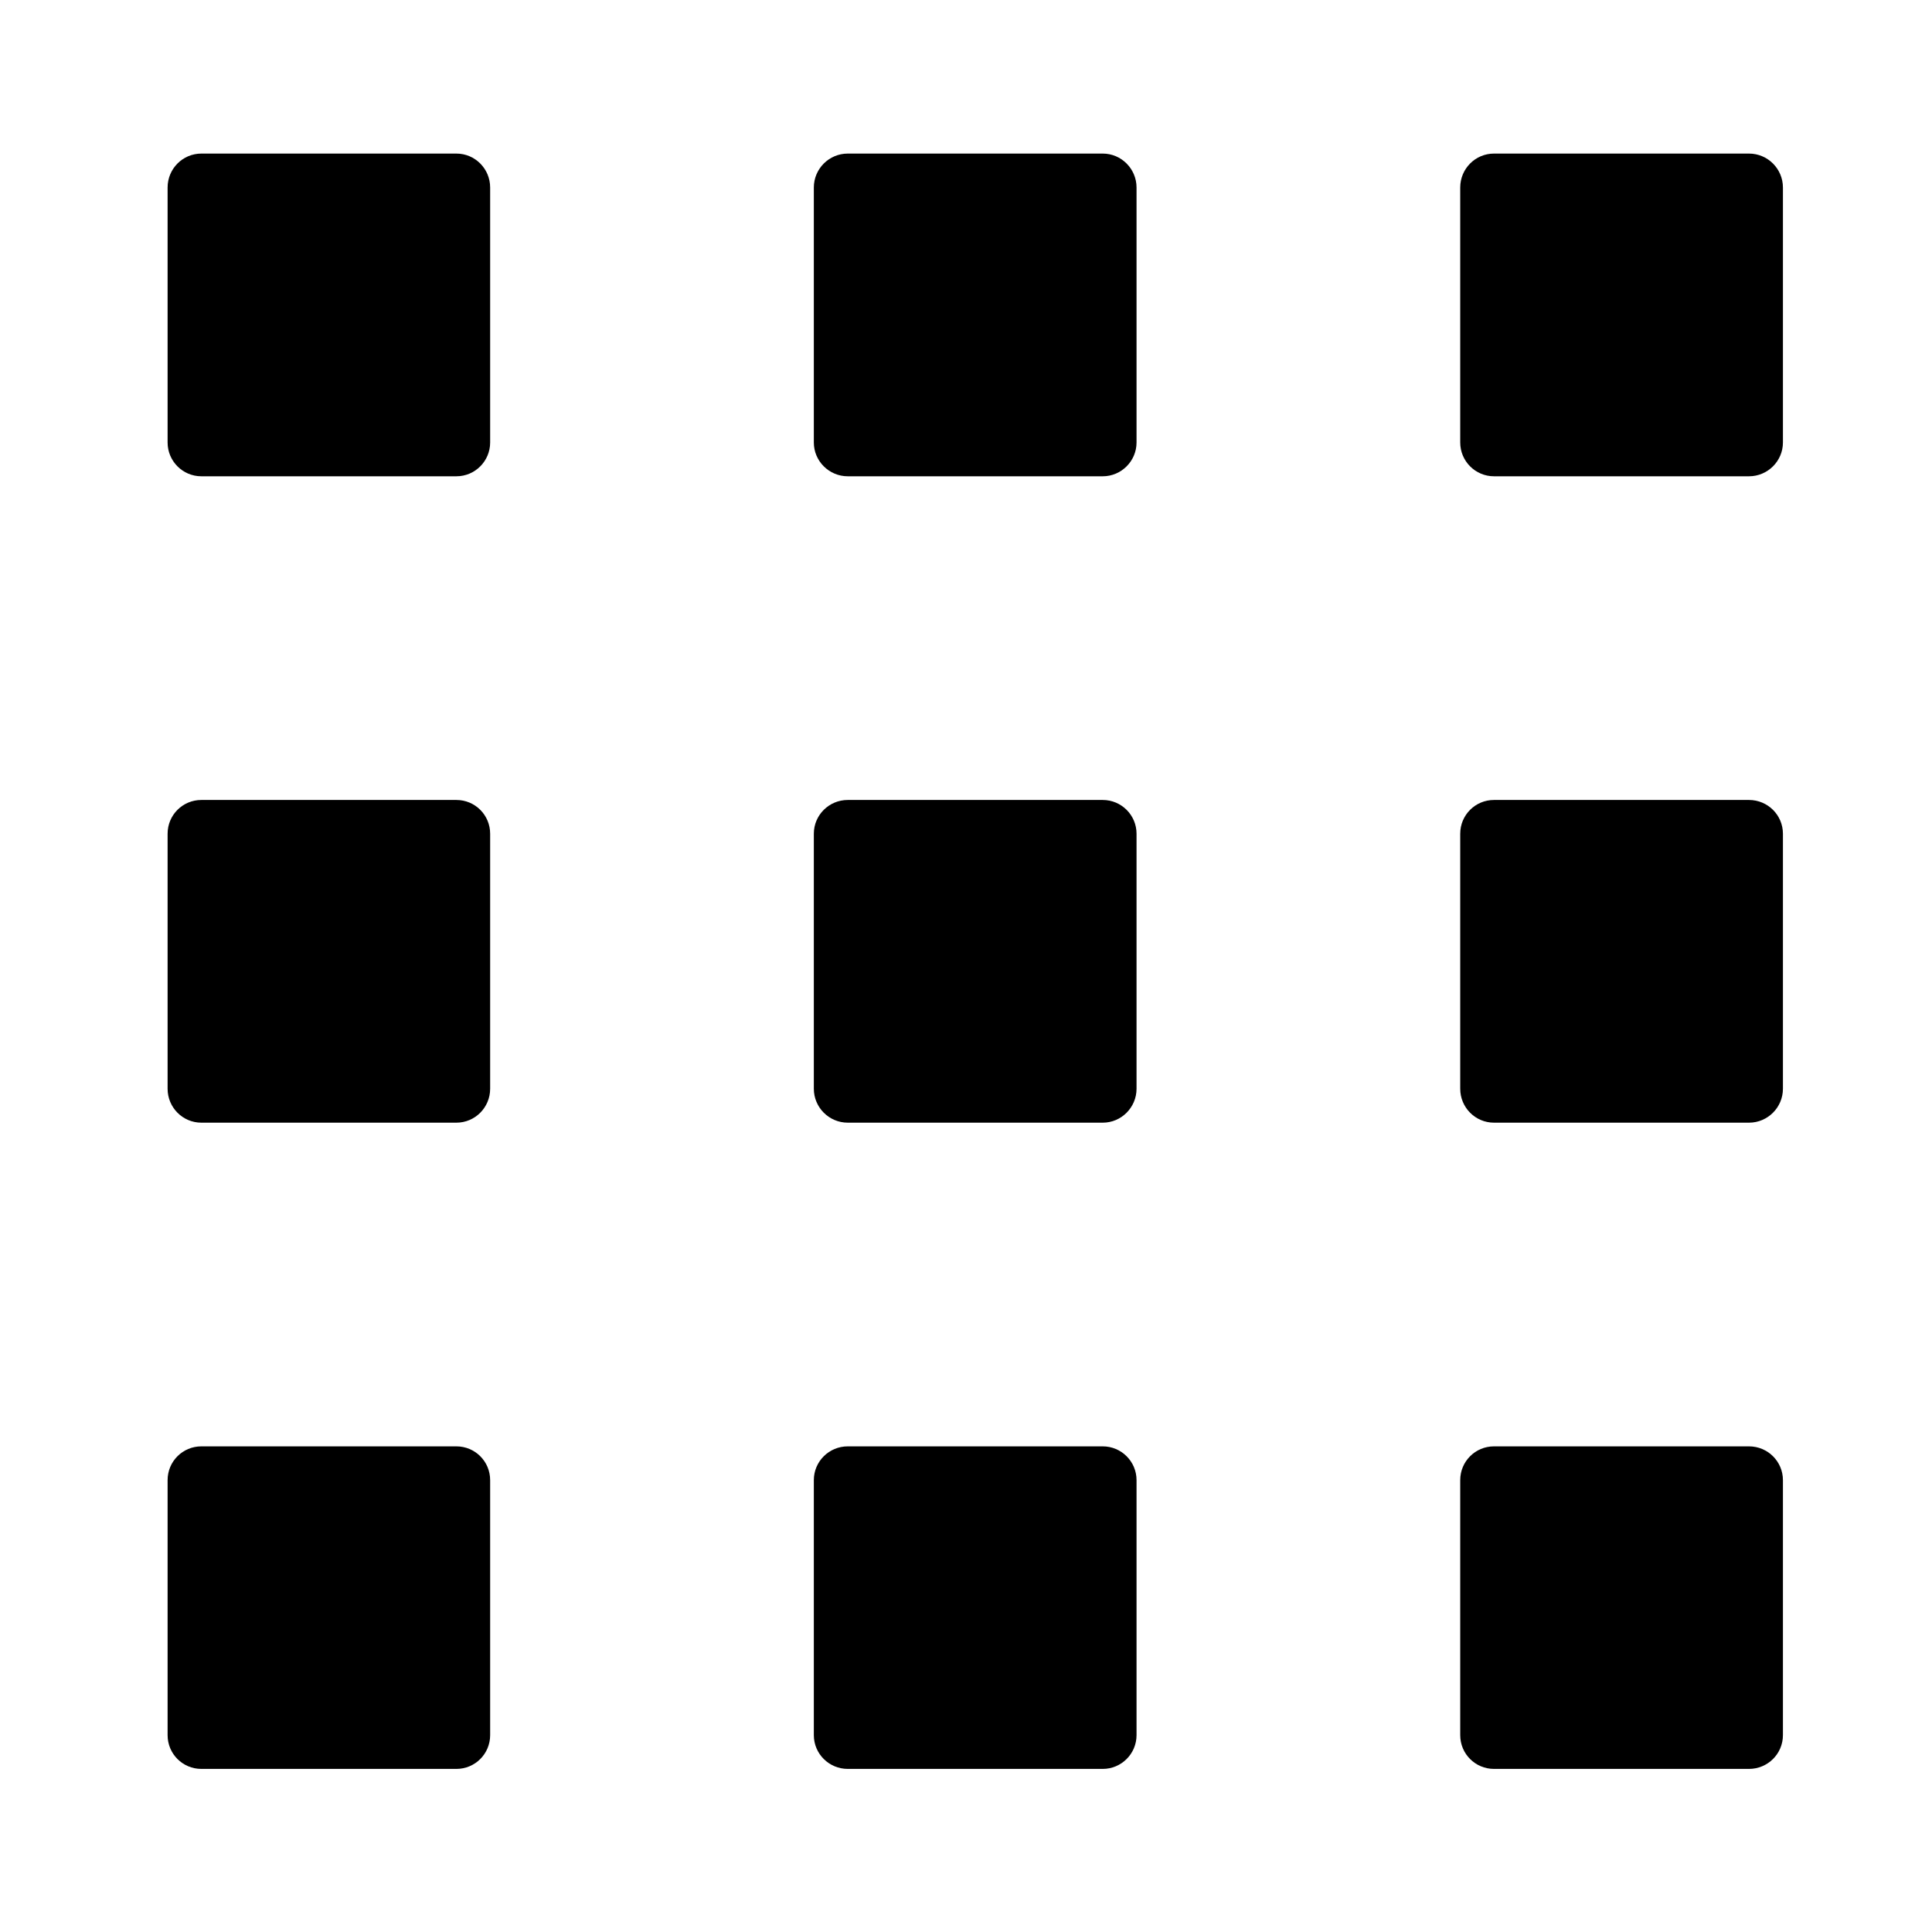
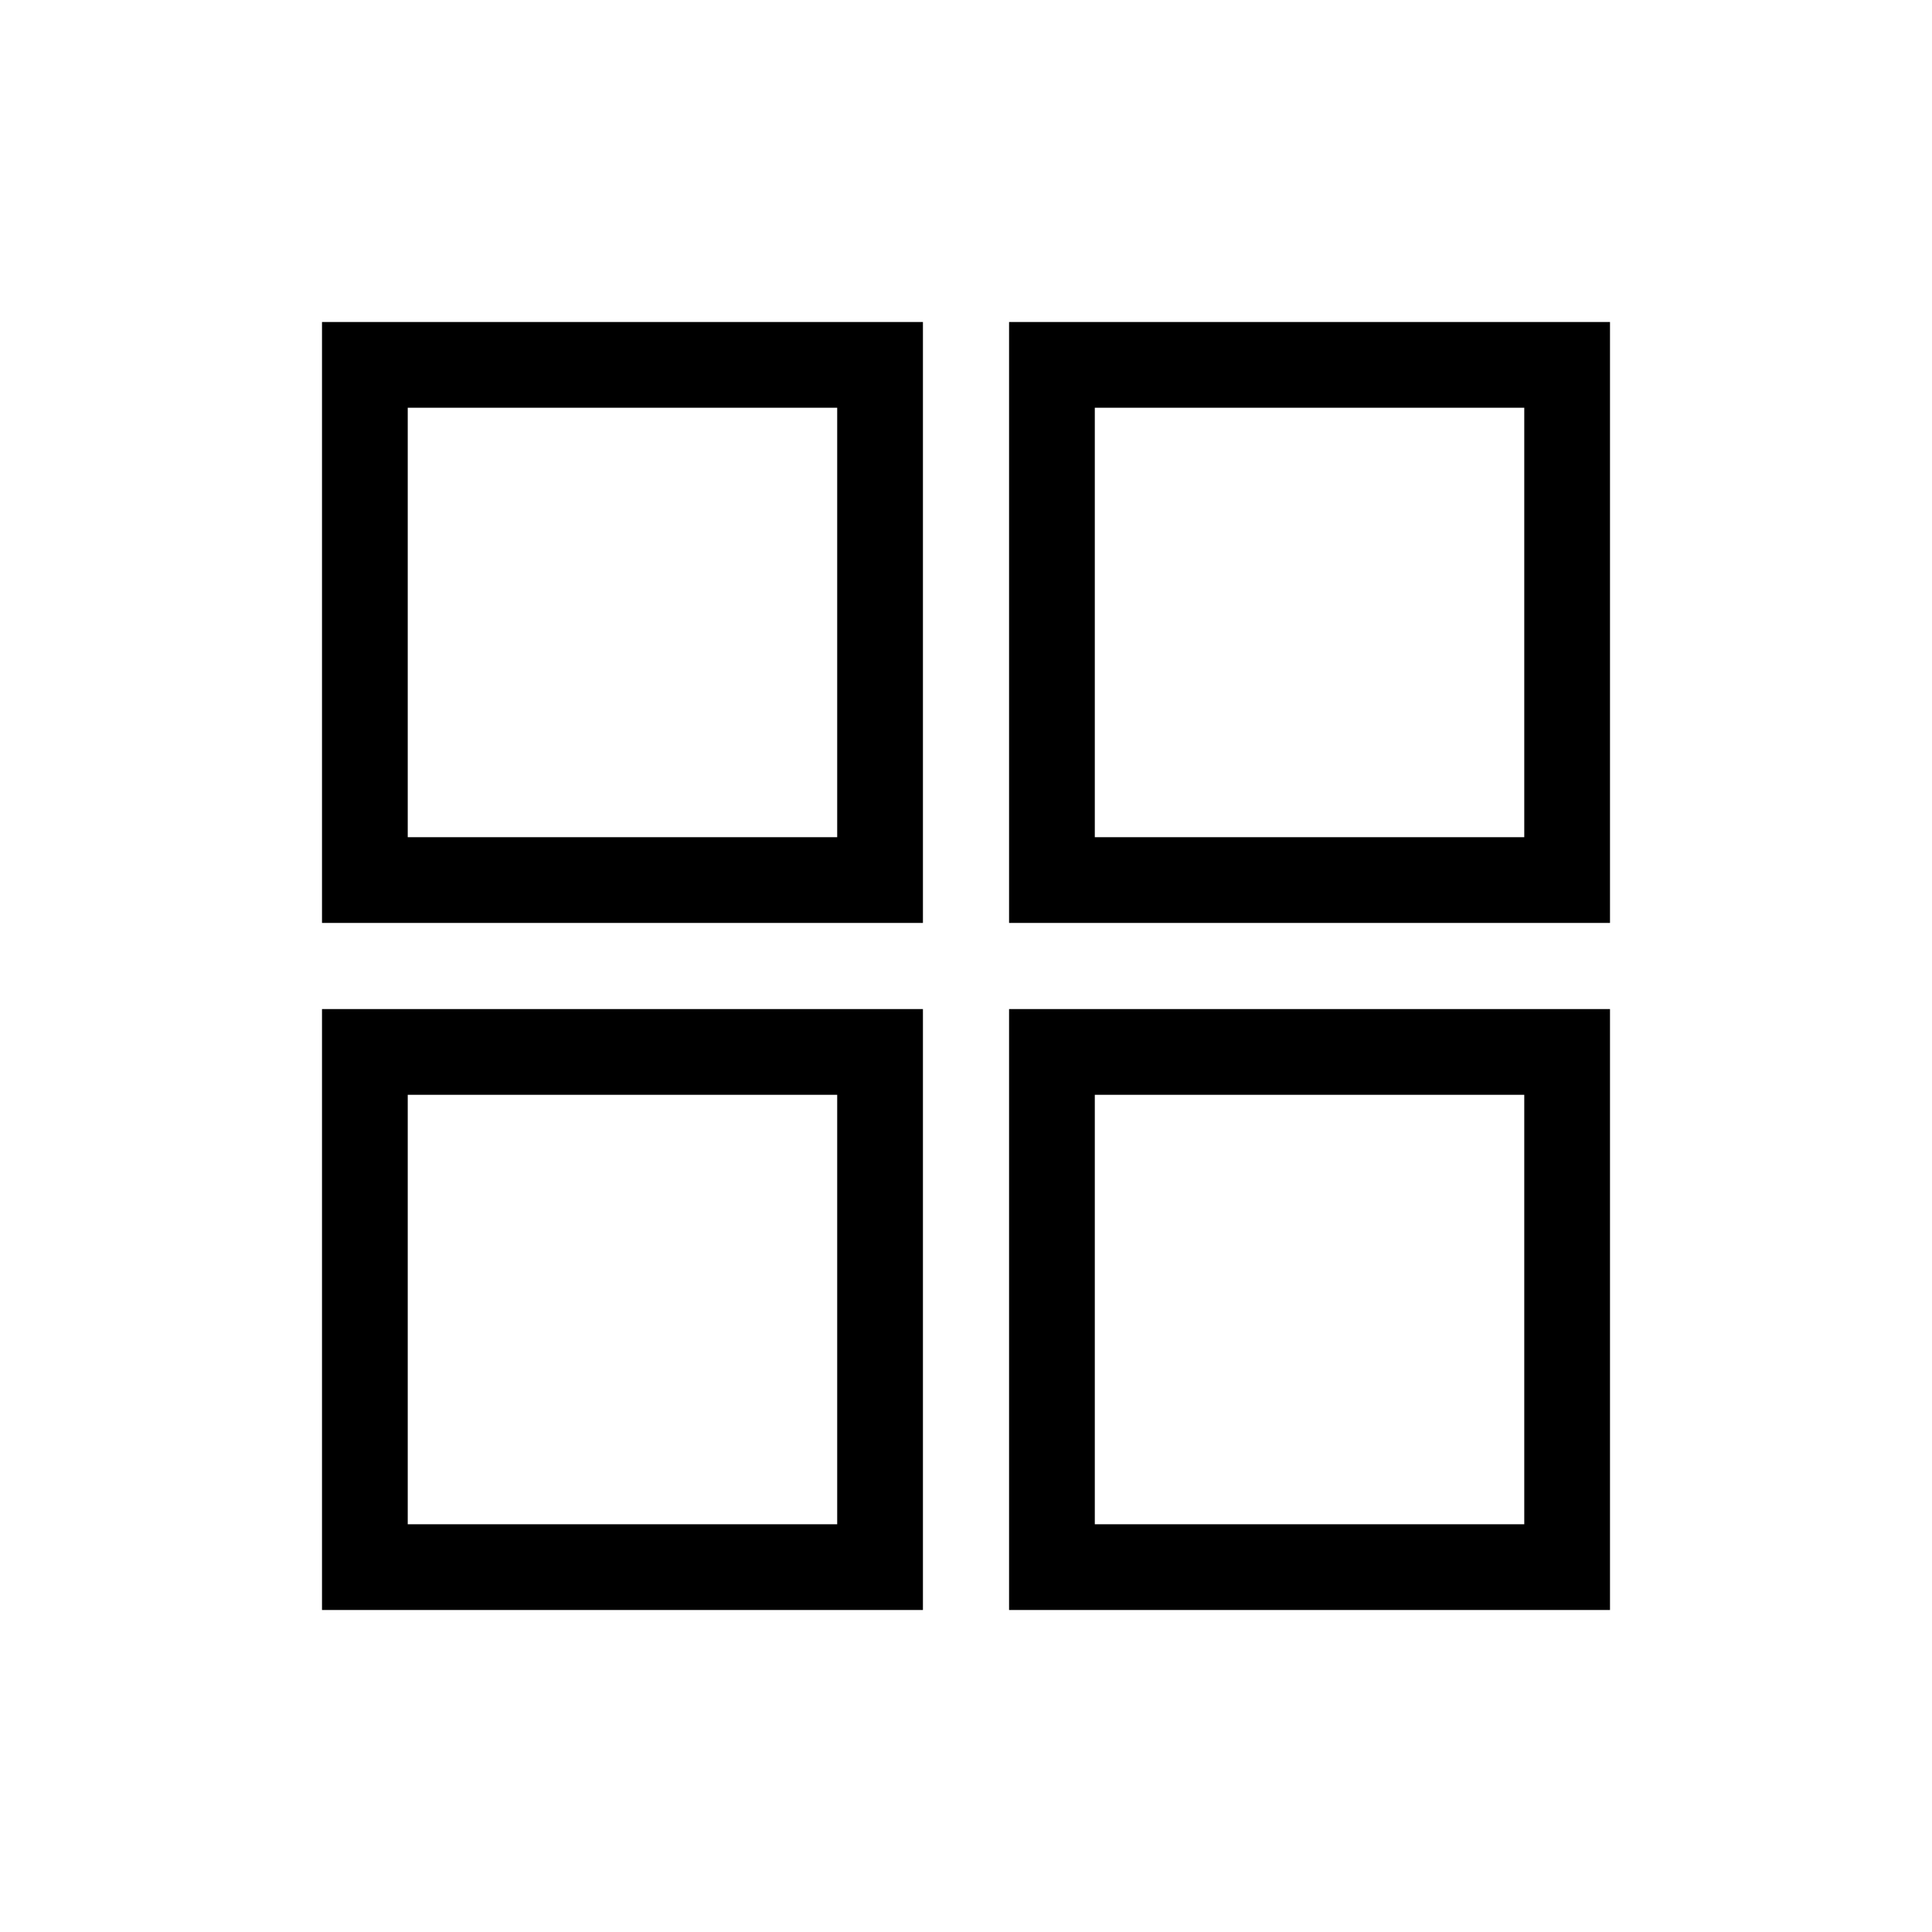
- <svg xmlns="http://www.w3.org/2000/svg" width="48" height="48" viewBox="0 0 48 48" version="1.1" id="svg2">
-   <defs id="defs25" />
-   <g id="surface1" transform="matrix(1.008632,0,0,1.008632,-0.0359449,-0.3178207)">
-     <path style="fill:#000000;fill-opacity:1;fill-rule:nonzero;stroke:none" d="m 12.109,11.215 c 0,0.457 -0.371,0.832 -0.832,0.832 l -6.281,0 c -0.461,0 -0.832,-0.375 -0.832,-0.832 l 0,-6.281 c 0,-0.461 0.371,-0.836 0.832,-0.836 l 6.281,0 c 0.461,0 0.832,0.375 0.832,0.836 z m 0,0" id="path5" />
-     <path style="fill:#000000;fill-opacity:1;fill-rule:nonzero;stroke:none" d="m 28.031,11.215 c 0,0.457 -0.375,0.832 -0.832,0.832 l -6.281,0 c -0.461,0 -0.836,-0.375 -0.836,-0.832 l 0,-6.281 c 0,-0.461 0.375,-0.836 0.836,-0.836 l 6.281,0 c 0.457,0 0.832,0.375 0.832,0.836 z m 0,0" id="path7" />
-     <path style="fill:#000000;fill-opacity:1;fill-rule:nonzero;stroke:none" d="m 43.953,11.215 c 0,0.457 -0.375,0.832 -0.836,0.832 l -6.281,0 c -0.461,0 -0.832,-0.375 -0.832,-0.832 l 0,-6.281 c 0,-0.461 0.371,-0.836 0.832,-0.836 l 6.281,0 c 0.461,0 0.836,0.375 0.836,0.836 z m 0,0" id="path9" />
-     <path style="fill:#000000;fill-opacity:1;fill-rule:nonzero;stroke:none" d="m 12.109,27.133 c 0,0.461 -0.371,0.836 -0.832,0.836 l -6.281,0 c -0.461,0 -0.832,-0.375 -0.832,-0.836 l 0,-6.281 c 0,-0.461 0.371,-0.832 0.832,-0.832 l 6.281,0 c 0.461,0 0.832,0.371 0.832,0.832 z m 0,0" id="path11" />
-     <path style="fill:#000000;fill-opacity:1;fill-rule:nonzero;stroke:none" d="m 28.031,27.133 c 0,0.461 -0.375,0.836 -0.832,0.836 l -6.281,0 c -0.461,0 -0.836,-0.375 -0.836,-0.836 l 0,-6.281 c 0,-0.461 0.375,-0.832 0.836,-0.832 l 6.281,0 c 0.457,0 0.832,0.371 0.832,0.832 z m 0,0" id="path13" />
-     <path style="fill:#000000;fill-opacity:1;fill-rule:nonzero;stroke:none" d="m 43.953,27.133 c 0,0.461 -0.375,0.836 -0.836,0.836 l -6.281,0 c -0.461,0 -0.832,-0.375 -0.832,-0.836 l 0,-6.281 c 0,-0.461 0.371,-0.832 0.832,-0.832 l 6.281,0 c 0.461,0 0.836,0.371 0.836,0.832 z m 0,0" id="path15" />
-     <path style="fill:#000000;fill-opacity:1;fill-rule:nonzero;stroke:none" d="m 12.109,43.055 c 0,0.461 -0.371,0.832 -0.832,0.832 l -6.281,0 c -0.461,0 -0.832,-0.371 -0.832,-0.832 l 0,-6.281 c 0,-0.461 0.371,-0.832 0.832,-0.832 l 6.281,0 c 0.461,0 0.832,0.371 0.832,0.832 z m 0,0" id="path17" />
-     <path style="fill:#000000;fill-opacity:1;fill-rule:nonzero;stroke:none" d="m 28.031,43.055 c 0,0.461 -0.375,0.832 -0.832,0.832 l -6.281,0 c -0.461,0 -0.836,-0.371 -0.836,-0.832 l 0,-6.281 c 0,-0.461 0.375,-0.832 0.836,-0.832 l 6.281,0 c 0.457,0 0.832,0.371 0.832,0.832 z m 0,0" id="path19" />
-     <path style="fill:#000000;fill-opacity:1;fill-rule:nonzero;stroke:none" d="m 43.953,43.055 c 0,0.461 -0.375,0.832 -0.836,0.832 l -6.281,0 c -0.461,0 -0.832,-0.371 -0.832,-0.832 l 0,-6.281 c 0,-0.461 0.371,-0.832 0.832,-0.832 l 6.281,0 c 0.461,0 0.836,0.371 0.836,0.832 z m 0,0" id="path21" />
-   </g>
+ <svg xmlns="http://www.w3.org/2000/svg" id="Calque_1" data-name="Calque 1" viewBox="0 0 48 48">
+   <path d="M8,40H22.93V25.07H8Zm2.13-12.8H20.8V37.87H10.13Z" />
+   <path d="M25.07,8V22.93H40V8Zm12.8,12.8H27.2V10.13H37.87Z" />
+   <path d="M8,22.93H22.93V8H8Zm2.13-12.8H20.8V20.8H10.13Z" />
+   <path d="M25.07,40H40V25.07H25.07ZM27.2,27.2H37.87V37.87H27.2Z" />
</svg>
